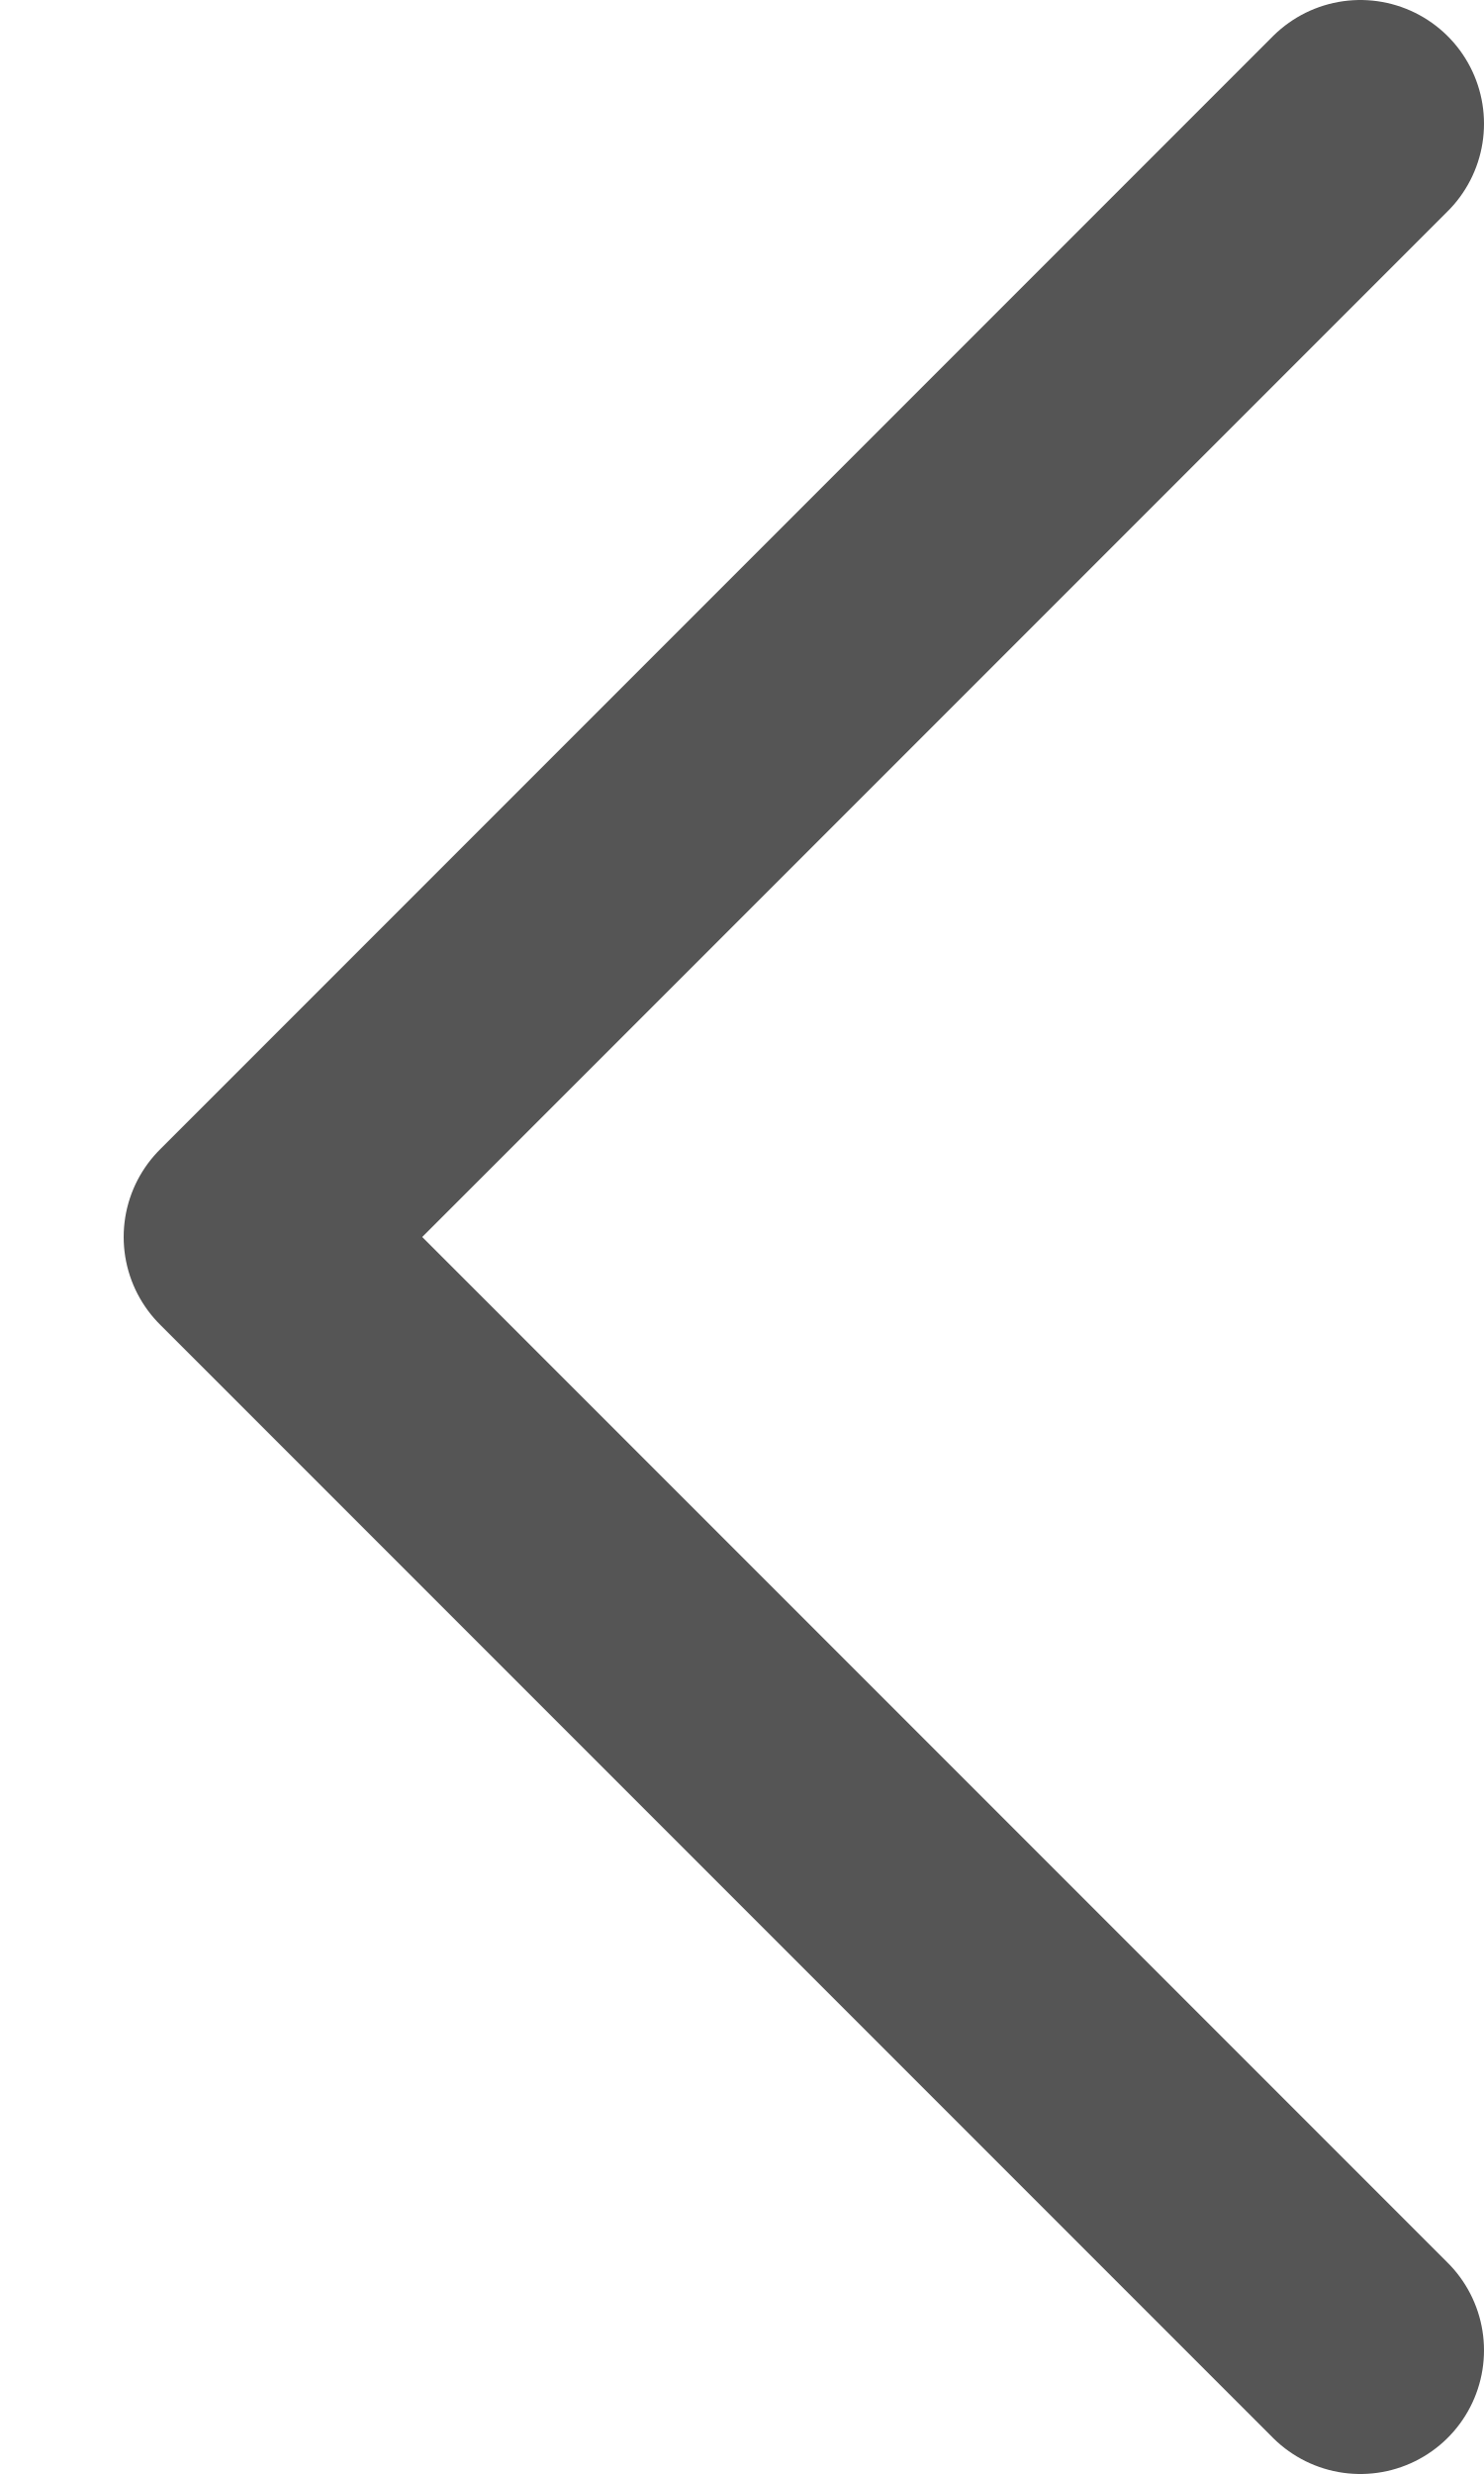
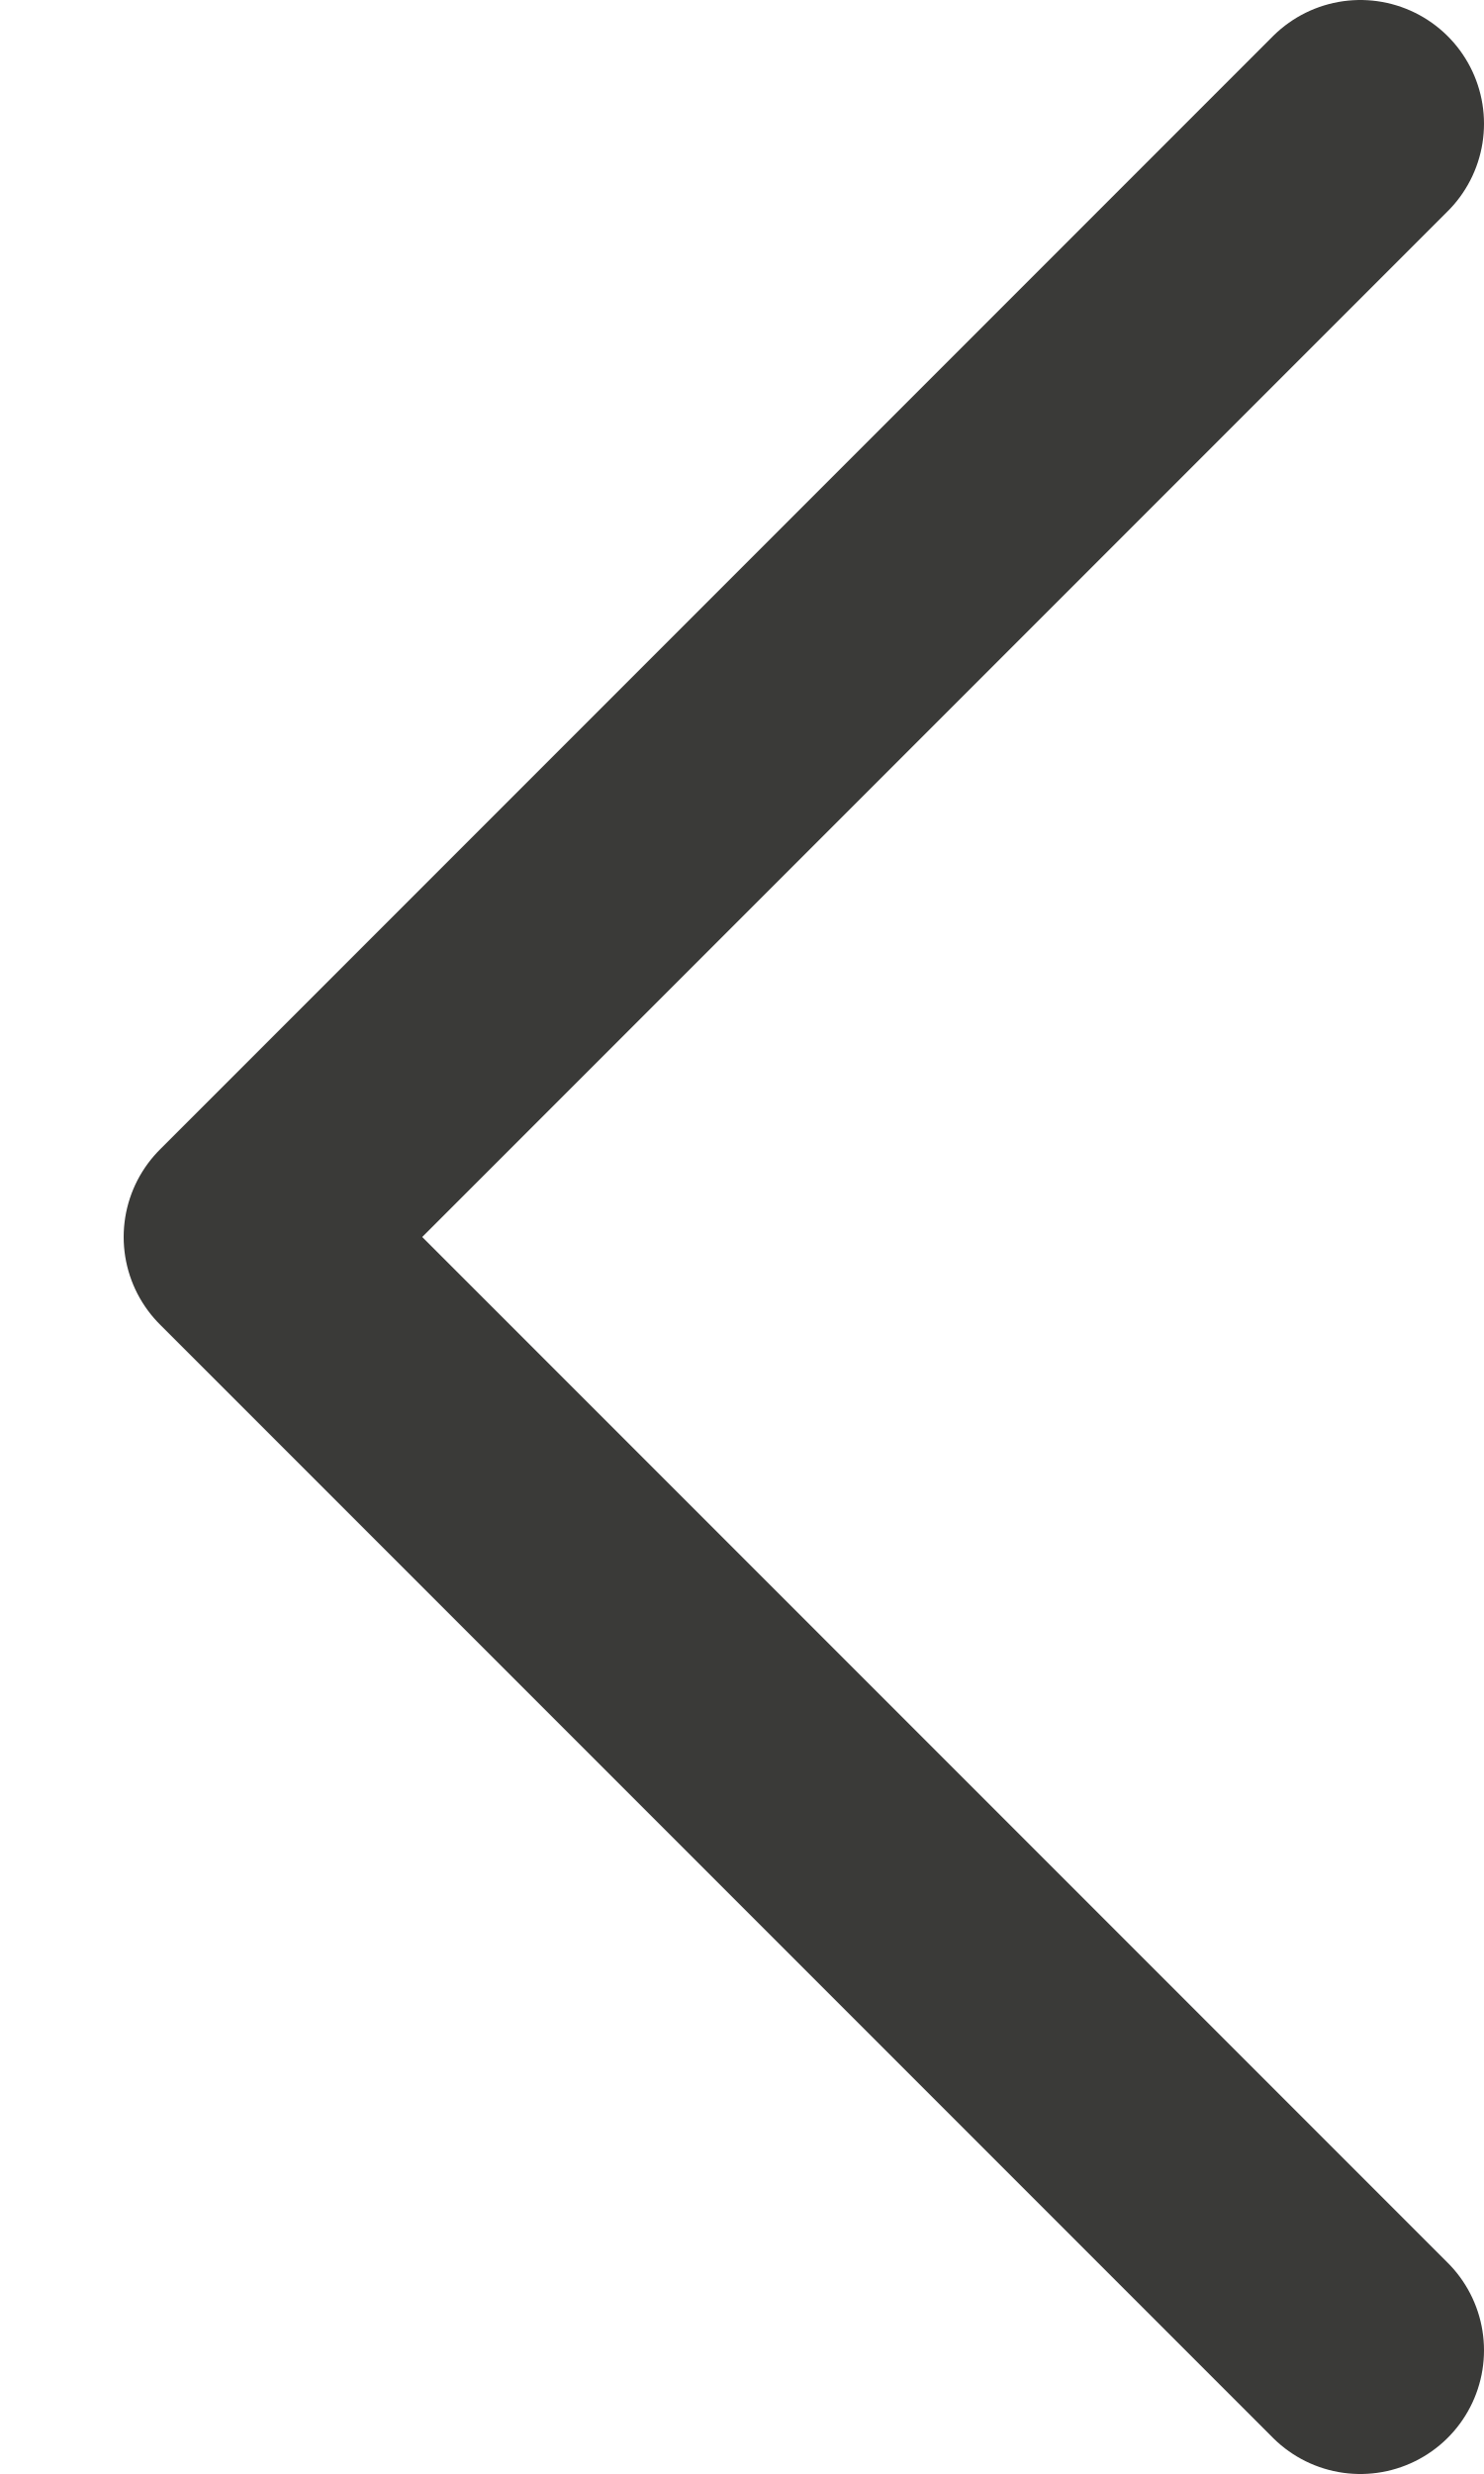
<svg xmlns="http://www.w3.org/2000/svg" height="20" viewBox="0 0 12 20" width="12">
  <g fill="none" fill-rule="evenodd">
    <path d="m-6.02-2.03h24.02v24.03h-24.02z" />
-     <path style="fill:none;stroke:#555;stroke-width:2;stroke-linecap:round;stroke-linejoin:round" d="M 11,1 2,10 11,19" height="100%" width="100%" />
+     <path style="fill:none;stroke:#3a3a38;stroke-width:2;stroke-linecap:round;stroke-linejoin:round" d="M 11,1 2,10 11,19" height="100%" width="100%" />
  </g>
</svg>
